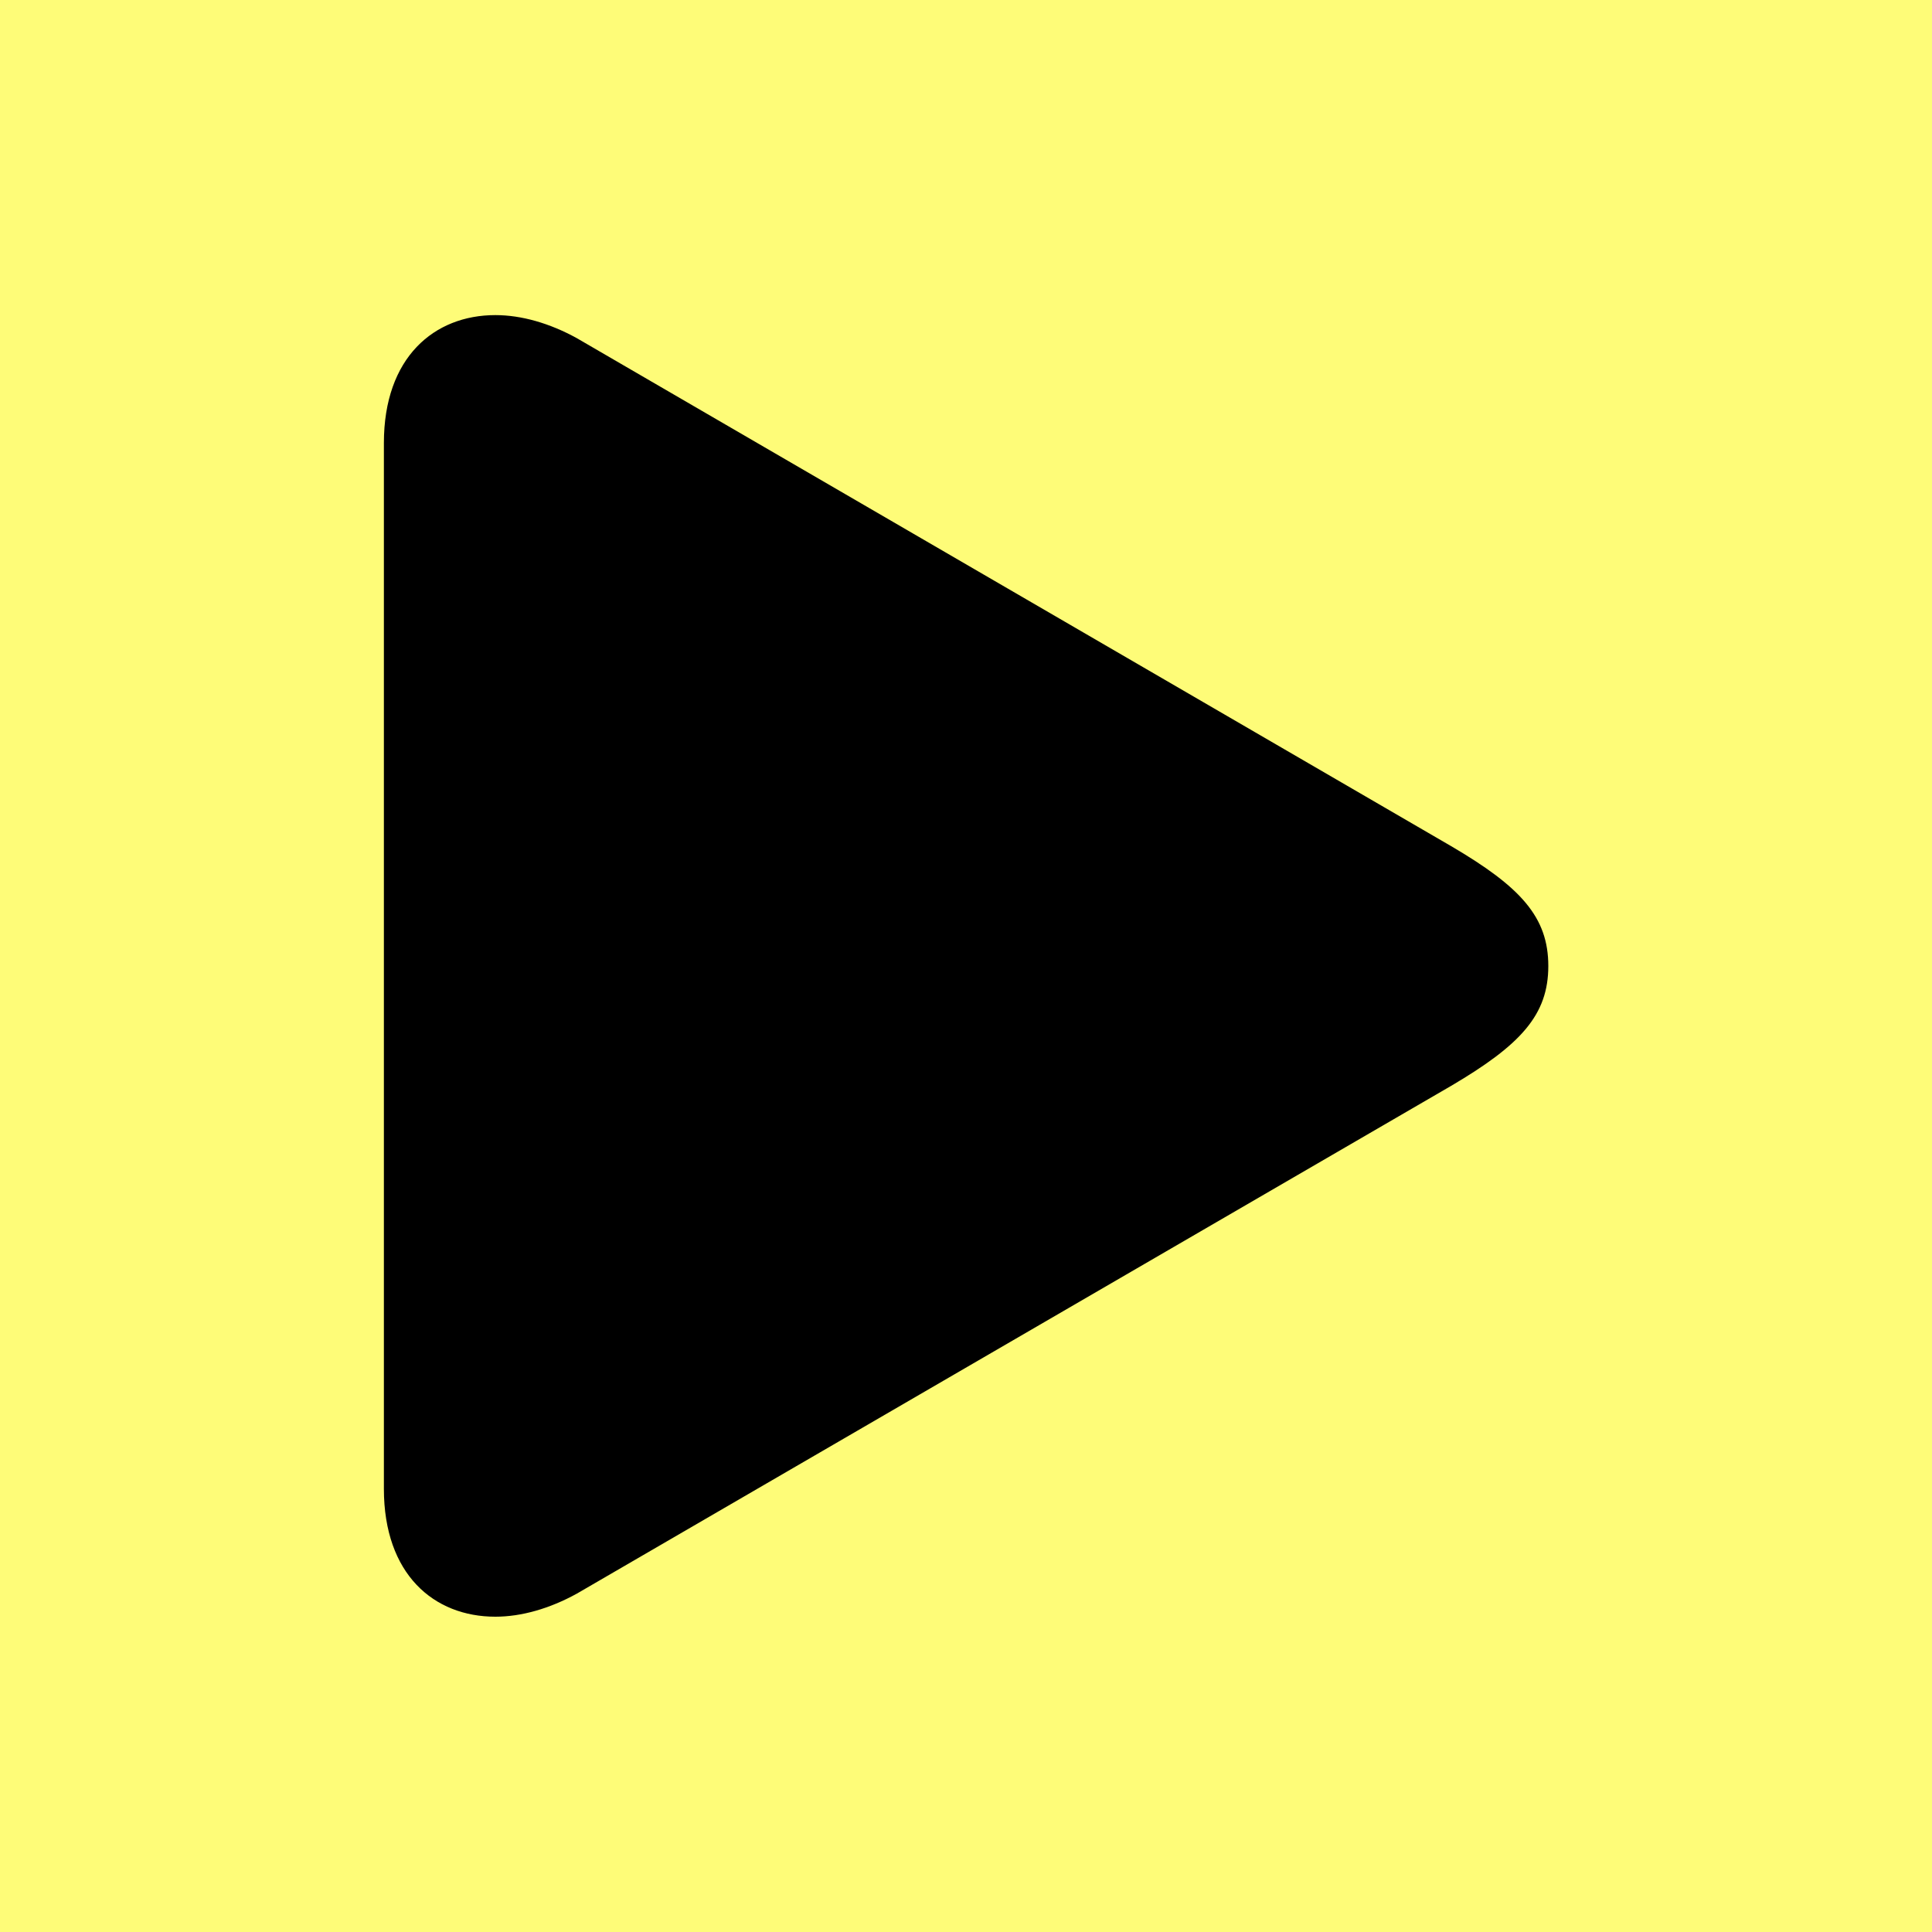
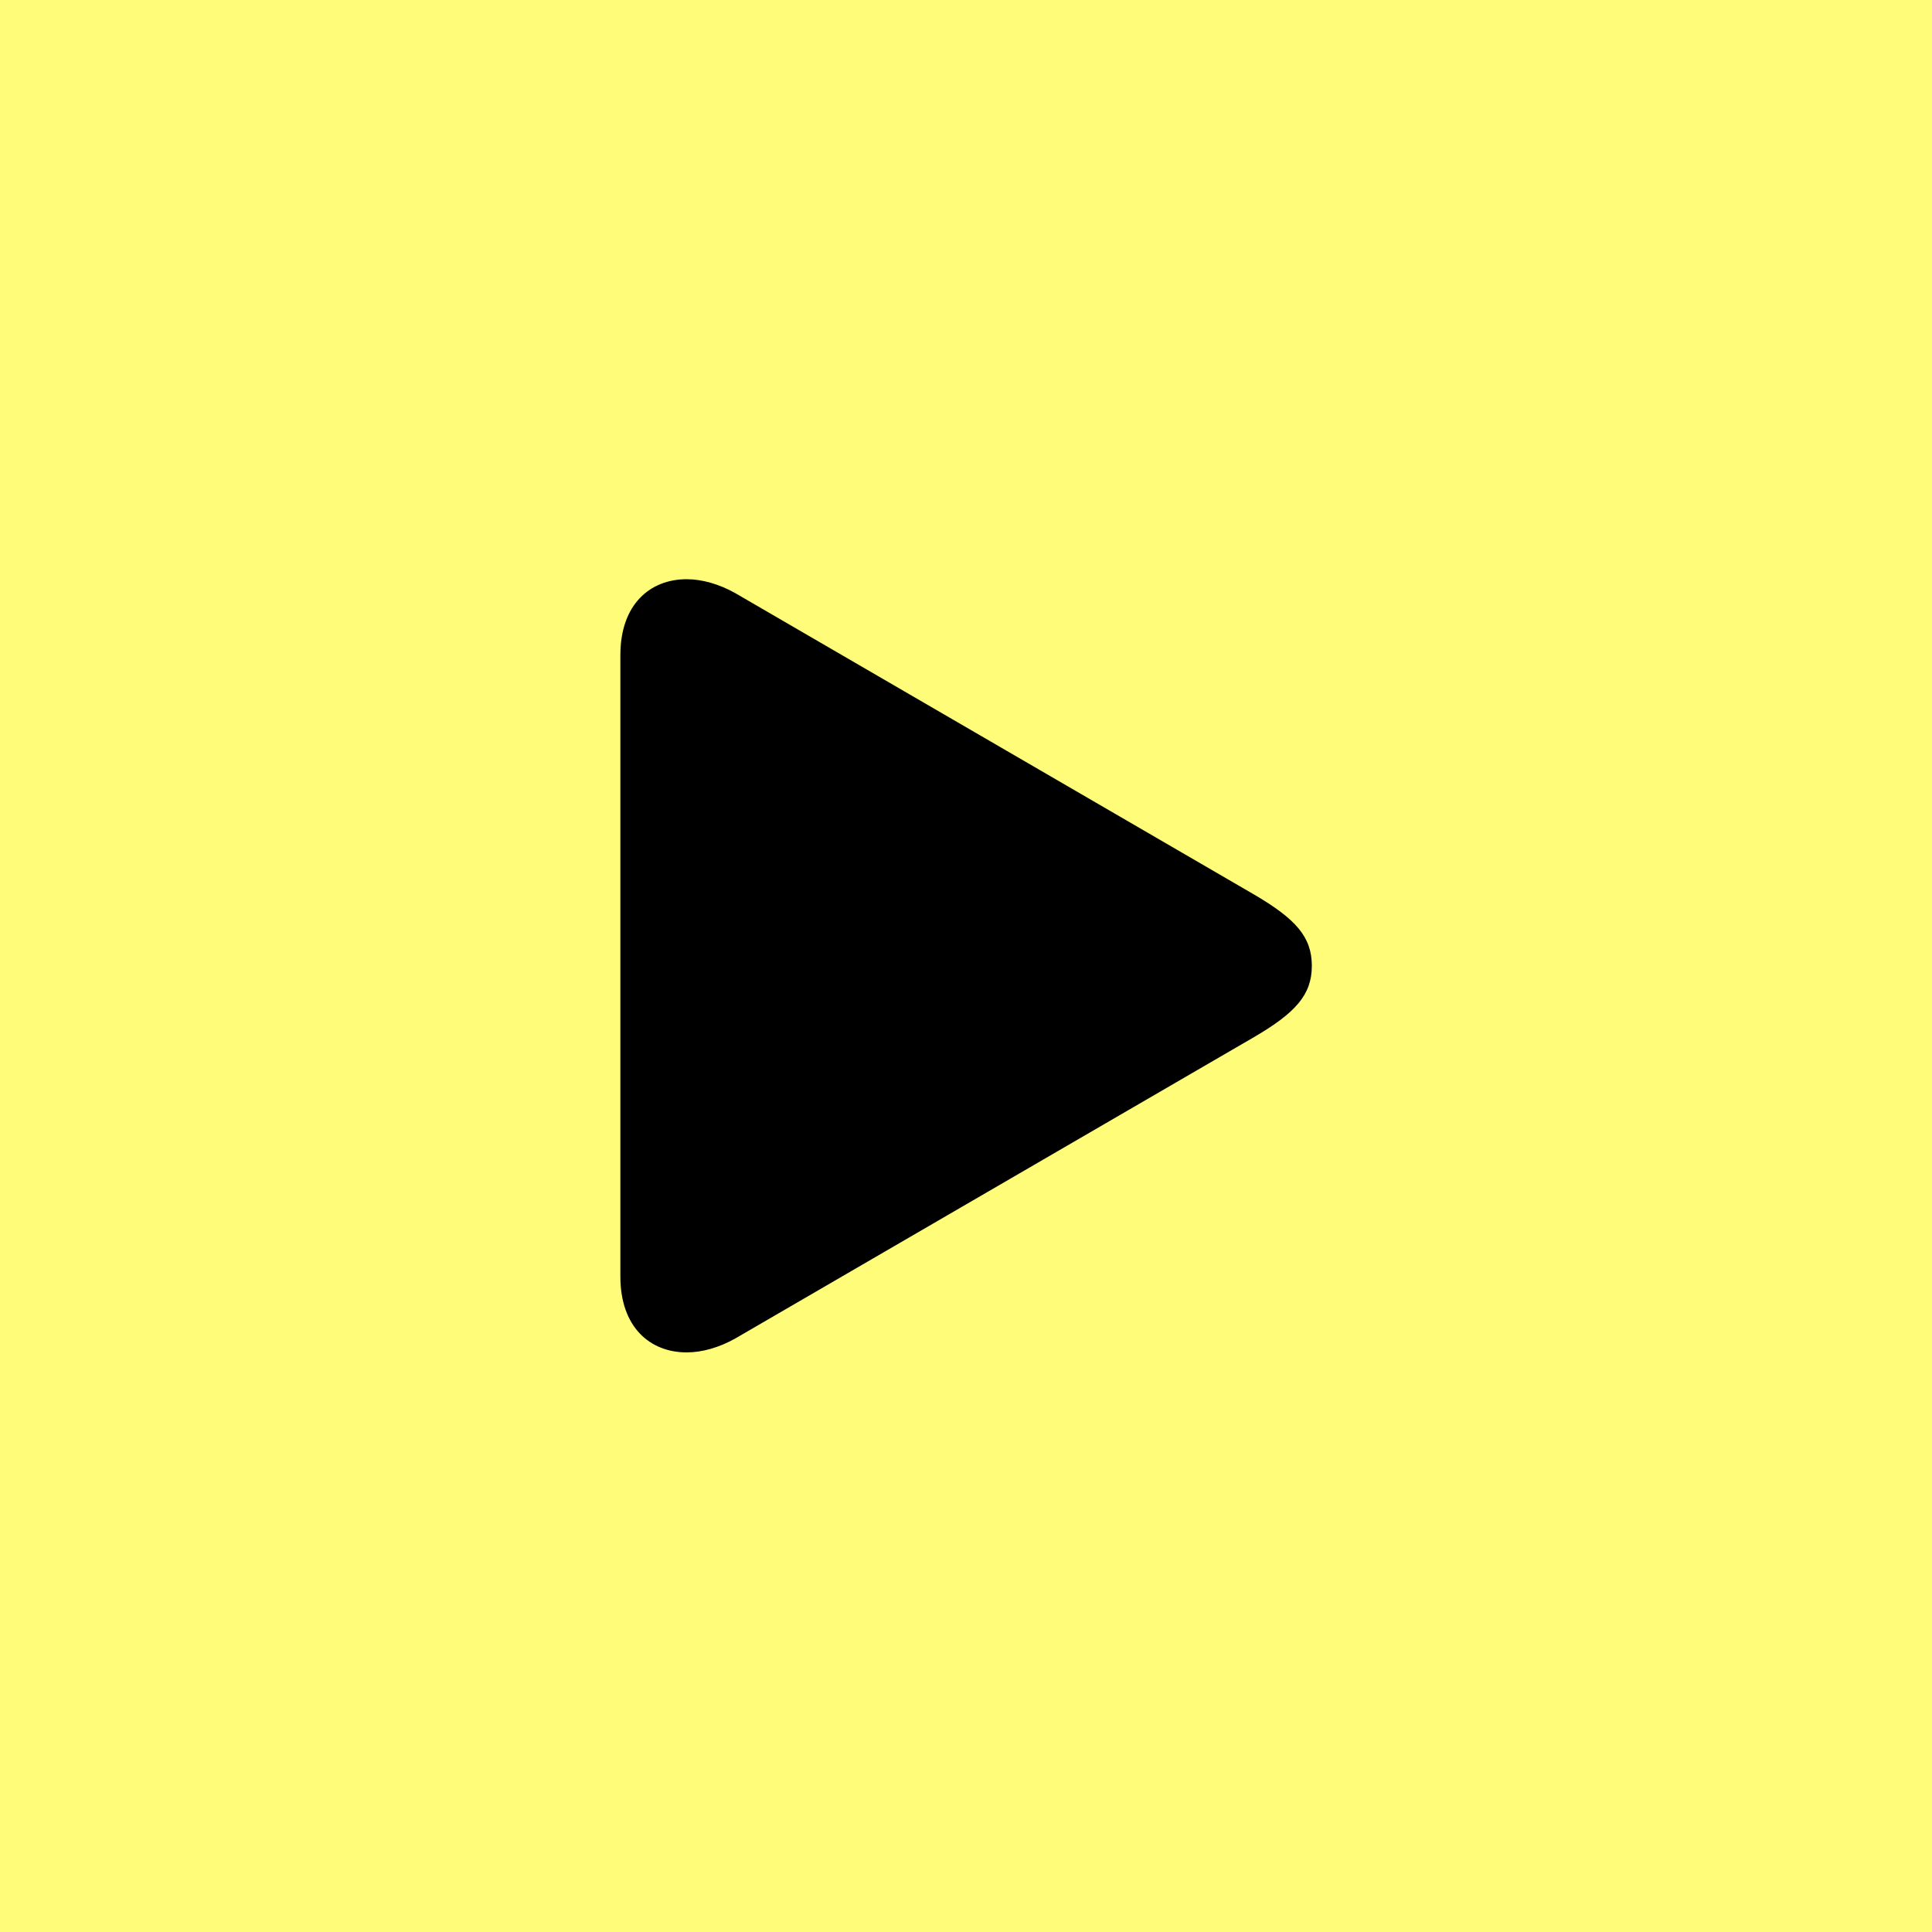
<svg xmlns="http://www.w3.org/2000/svg" id="Play" viewBox="0 0 100 100">
  <defs>
    <style>
      .cls-1 {
        fill: #fefc78;
      }
    </style>
  </defs>
-   <g id="Playing_Cold" data-name="Playing Cold">
+   <g id="Play_Playing_Cold" data-name="Play Playing Cold">
    <g id="Background">
      <rect class="cls-1" width="100" height="100" />
    </g>
-     <path id="Icon_Play" data-name="Icon Play" d="M19.87,77.06c0,4.43,2.59,6.62,5.77,6.62,1.35,0,2.81-.42,4.21-1.19l45.25-26.28c3.62-2.13,5.04-3.68,5.04-6.21s-1.42-4.09-5.04-6.21L29.85,17.5c-1.4-.77-2.86-1.19-4.21-1.19-3.17,0-5.77,2.19-5.77,6.62v54.13Z" />
+     <path id="Icon_Play" data-name="Icon Play" d="M32.11,66.07c0,2.63,1.54,3.93,3.43,3.93.8,0,1.67-.25,2.5-.71l26.87-15.61c2.15-1.26,2.99-2.19,2.99-3.69s-.84-2.43-2.99-3.69l-26.87-15.61c-.83-.46-1.7-.71-2.5-.71-1.89,0-3.43,1.3-3.43,3.93v32.14Z" />
  </g>
</svg>
